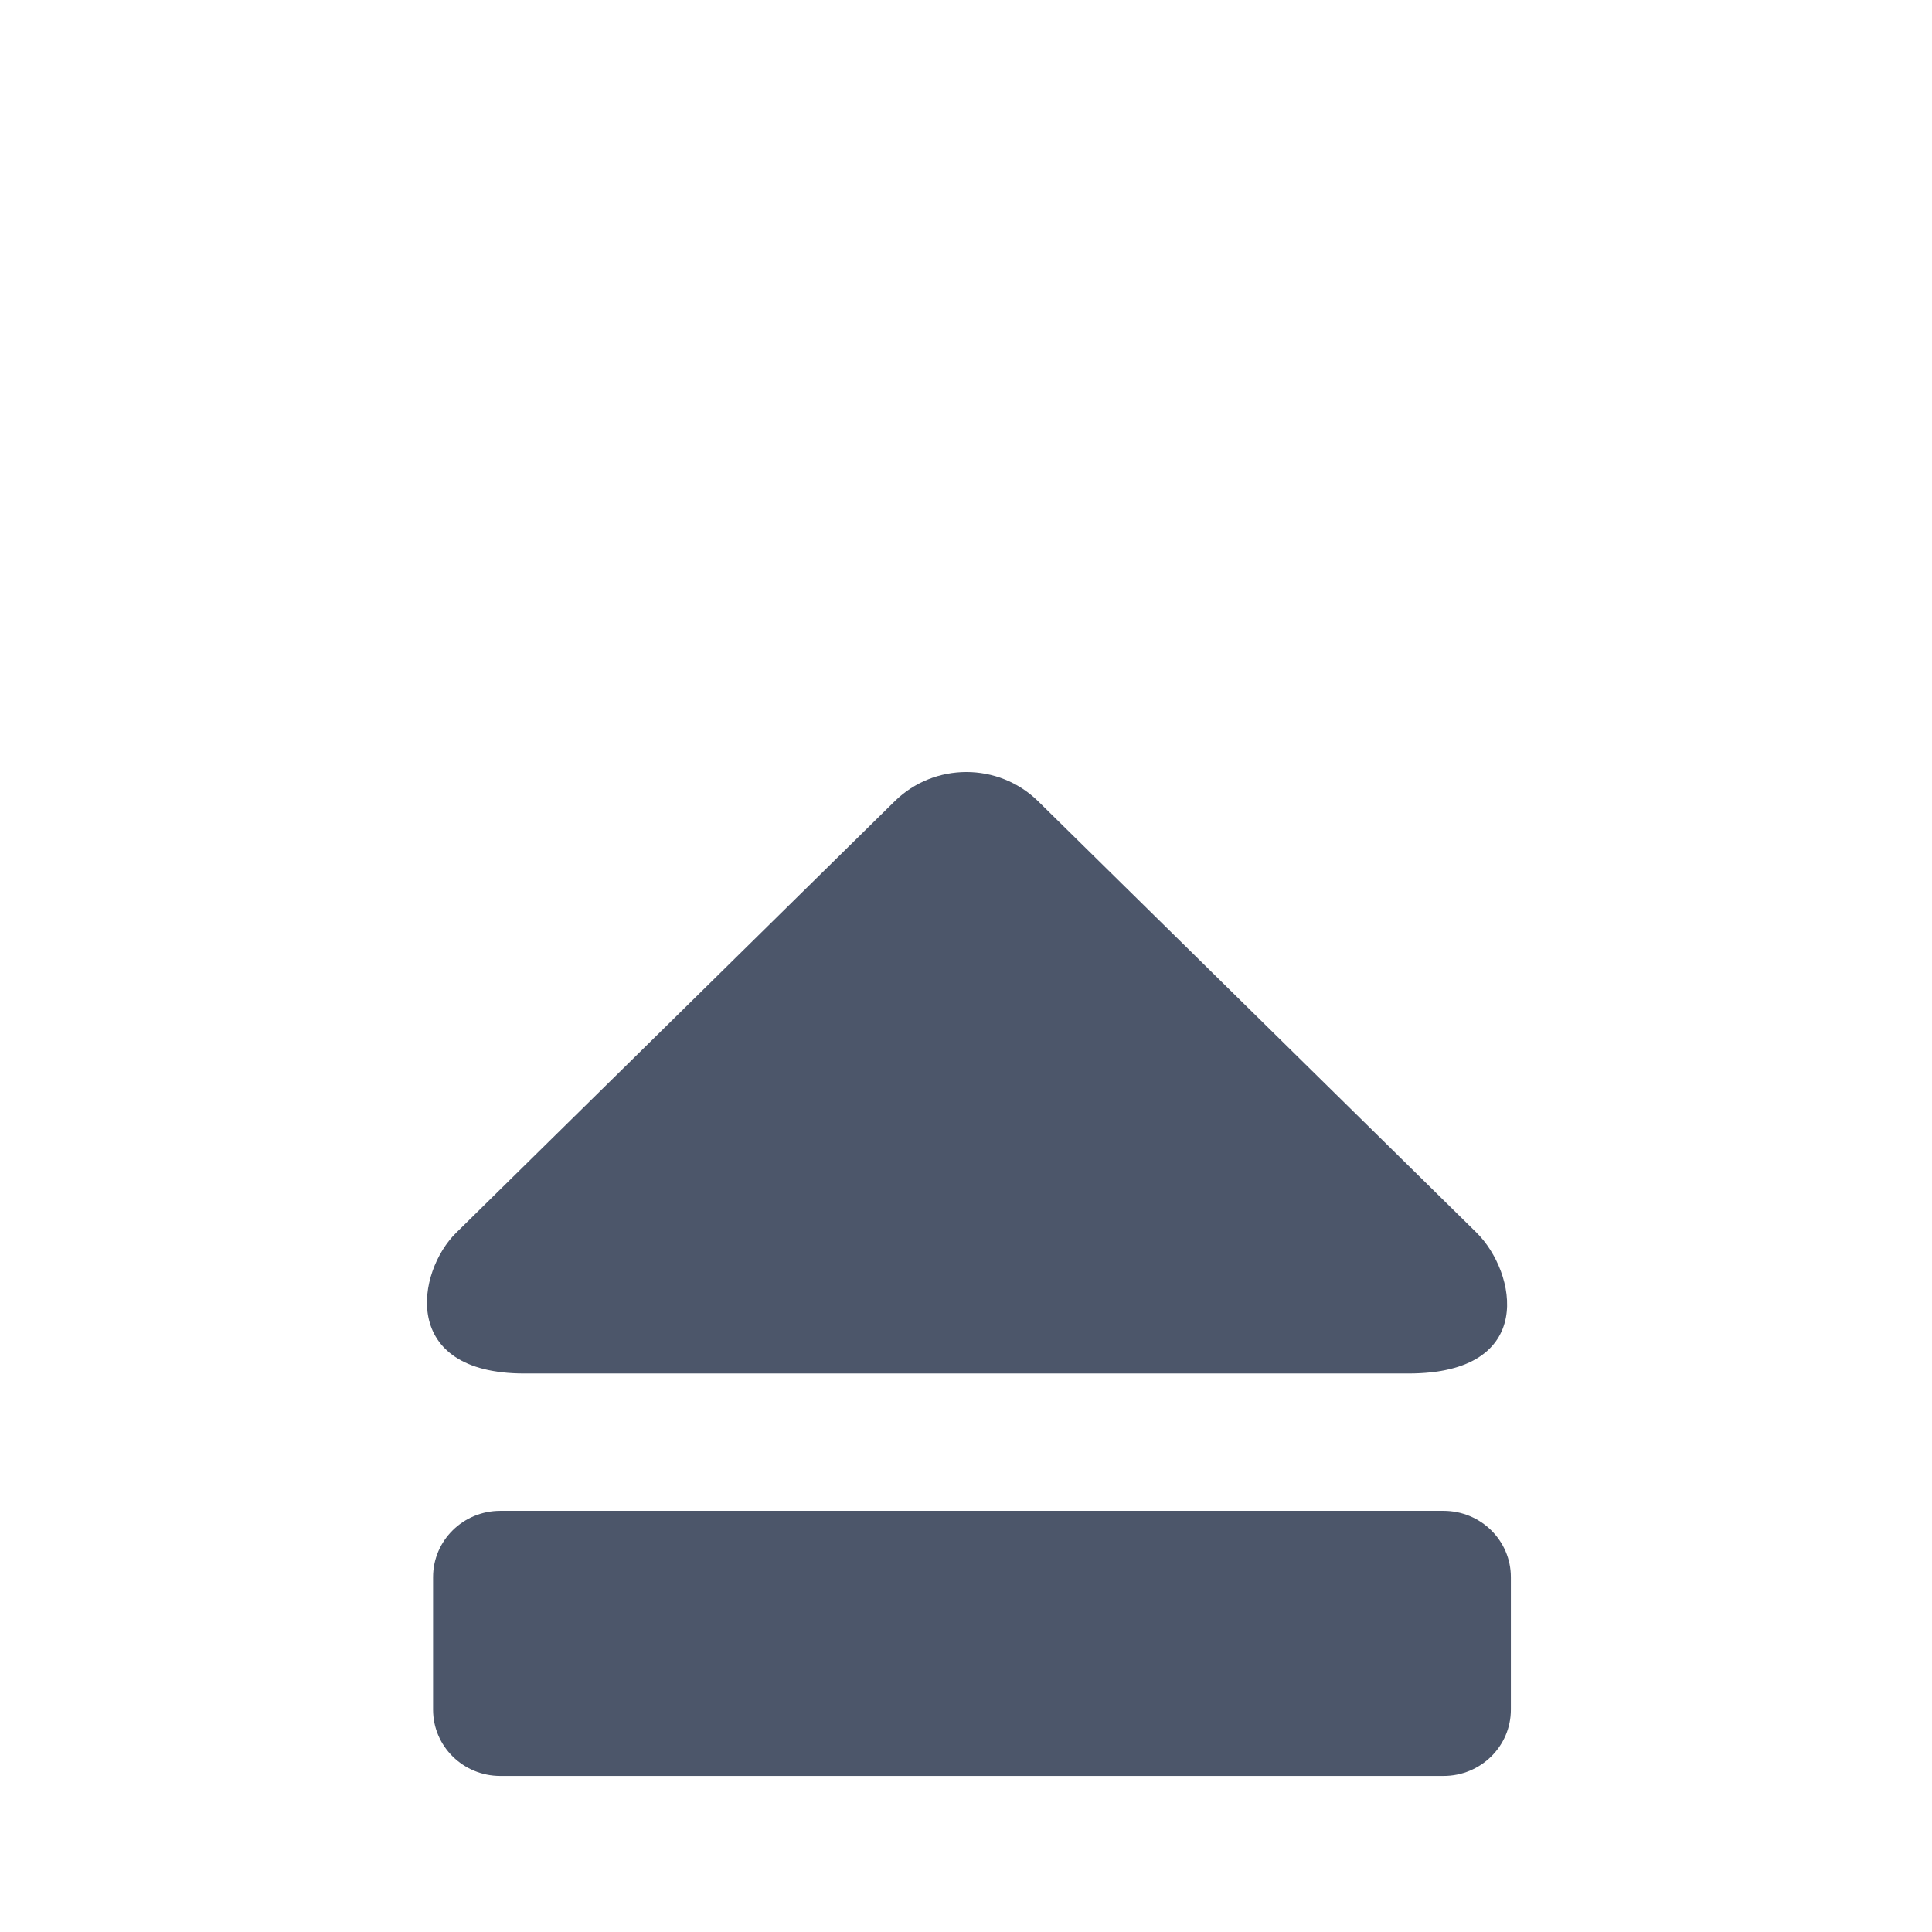
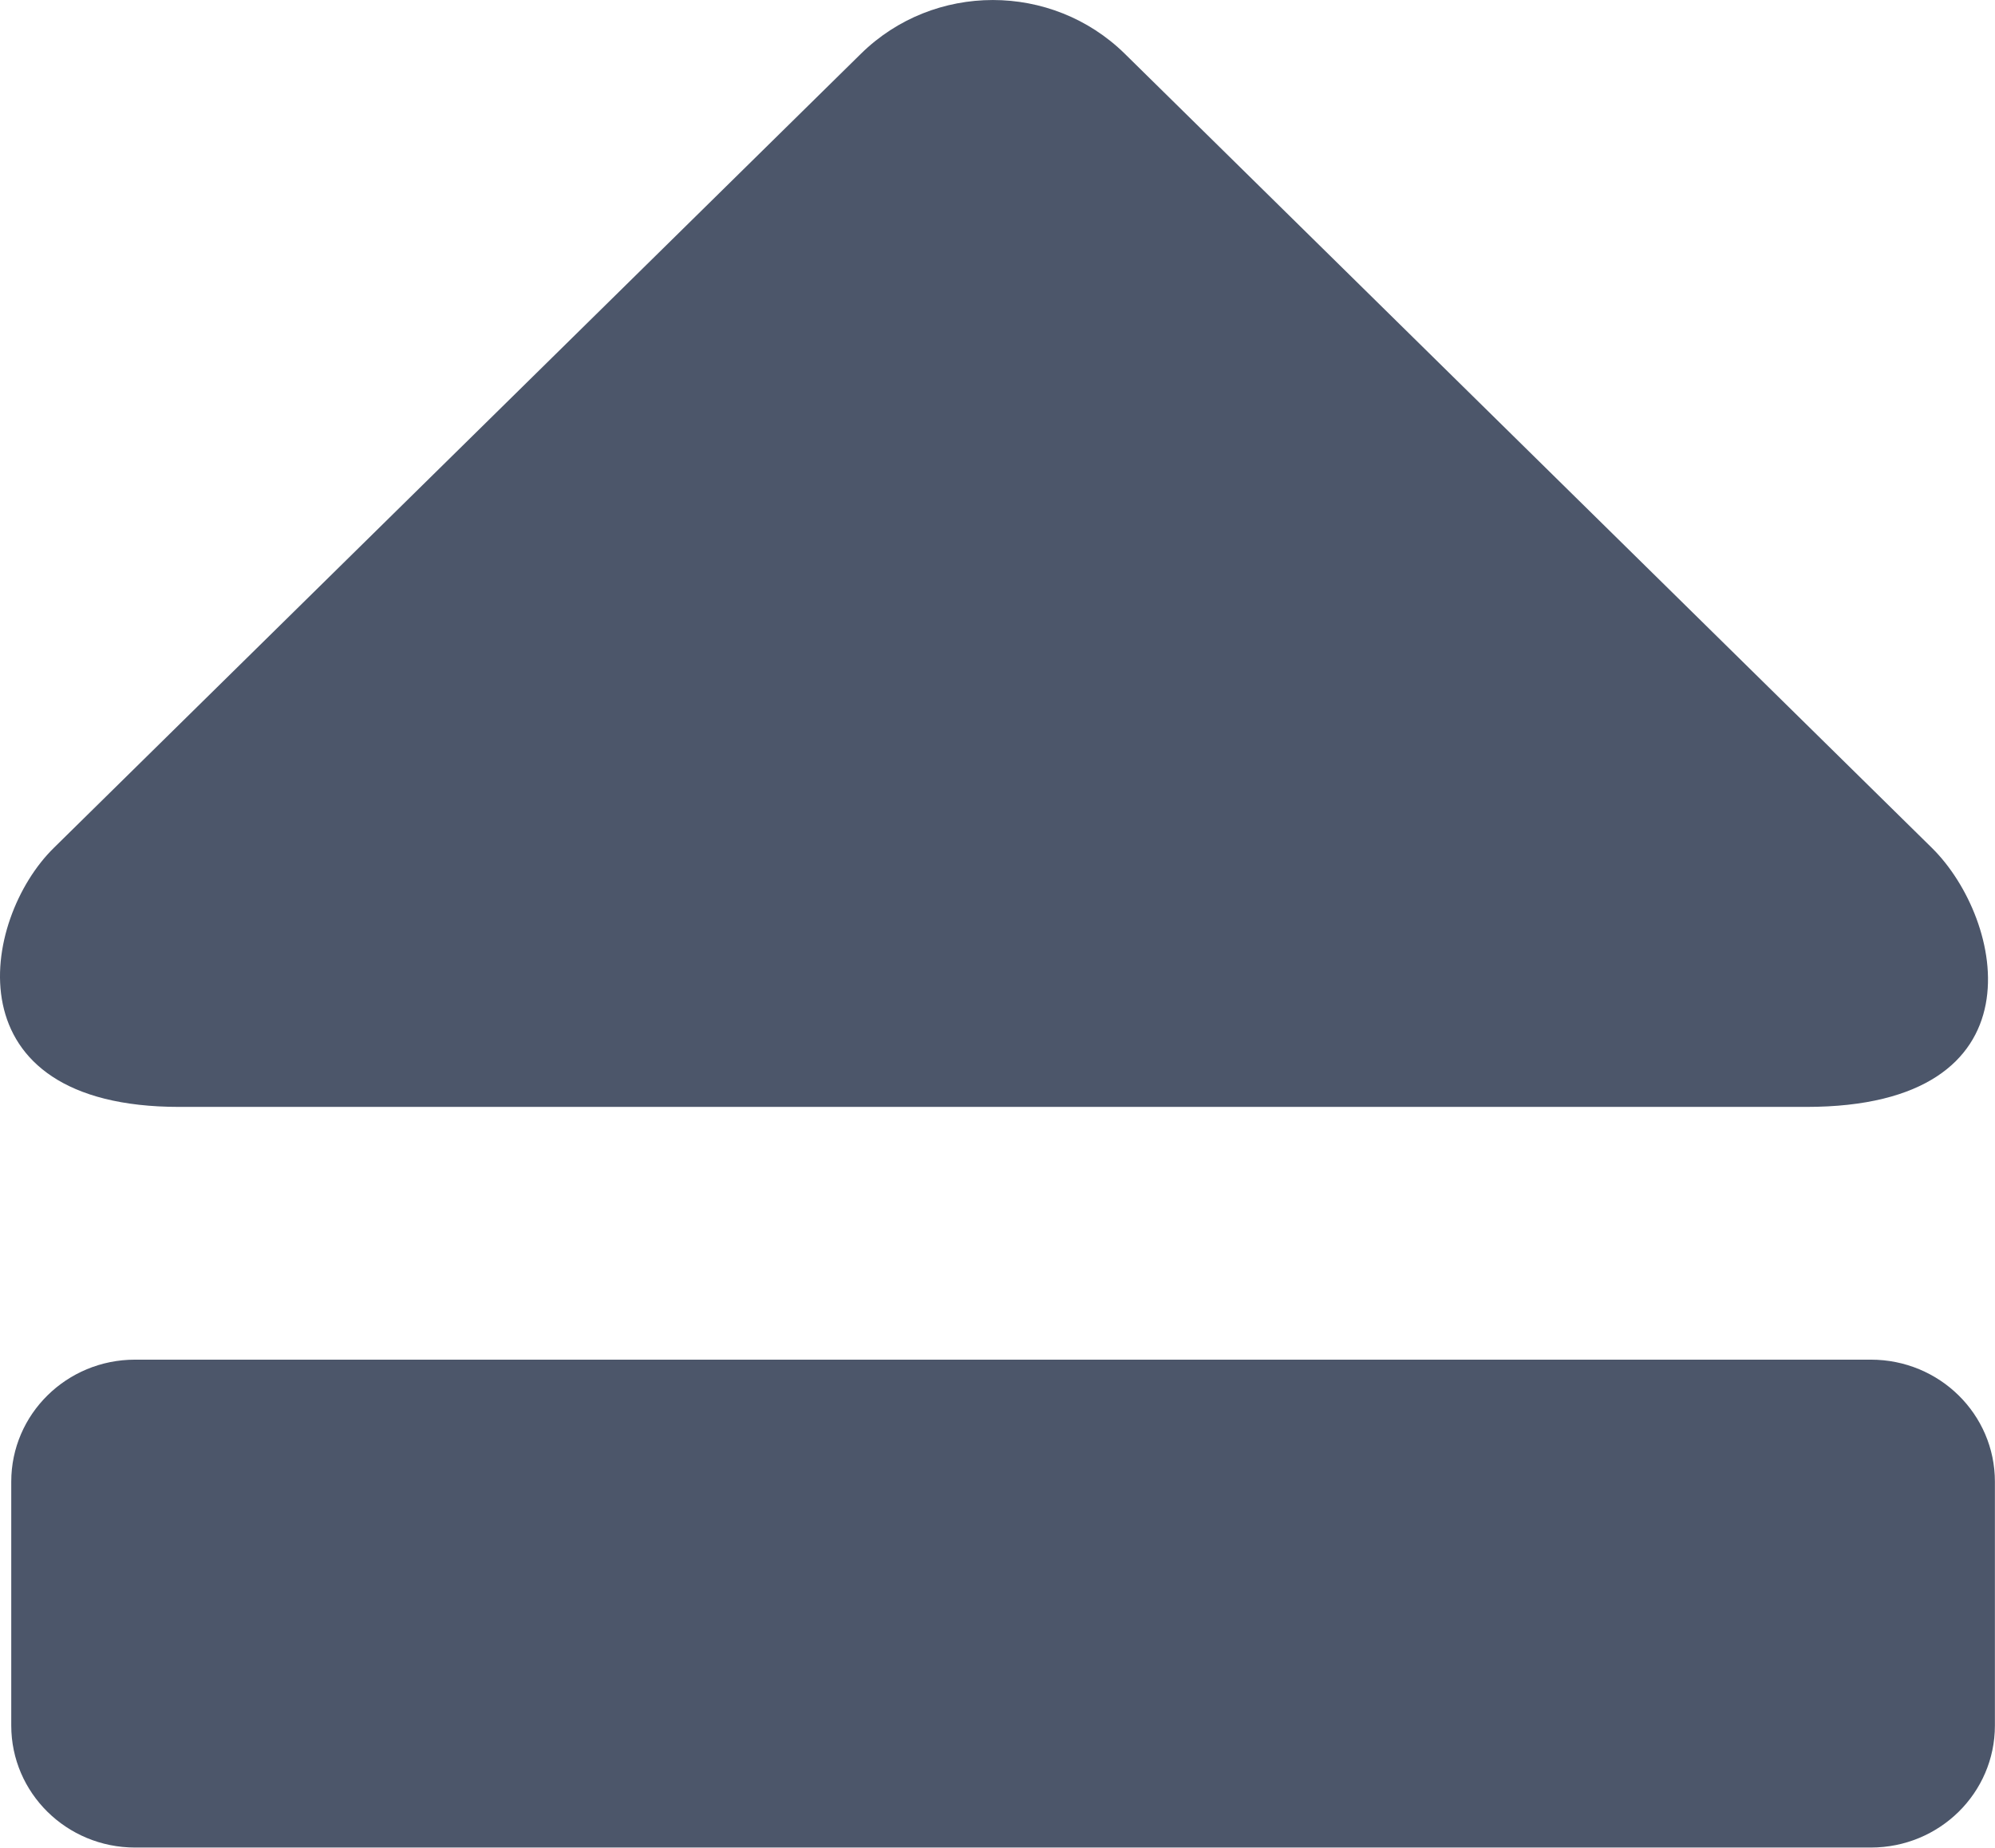
- <svg xmlns="http://www.w3.org/2000/svg" width="800px" height="800px" viewBox="0 -0.5 17 17" version="1.1" class="si-glyph si-glyph-eject" id="svg1407">
+ <svg xmlns="http://www.w3.org/2000/svg" width="448.824" height="415.704" viewBox="0 -0.5 9.538 8.834" version="1.1" class="si-glyph si-glyph-eject" id="svg1407">
  <defs id="defs1397" />
-   <g stroke="none" stroke-width="1" fill="none" fill-rule="evenodd" id="g1405" transform="matrix(0.5989841,0,0,-0.5892285,3.113415,15.71844)" style="fill:#4c566a;fill-opacity:1">
+   <g stroke="none" stroke-width="1" fill="none" fill-rule="evenodd" id="g1405" transform="matrix(0.5989841,0,0,-0.5892285,-0.643415,8.925299)" style="fill:#4c566a;fill-opacity:1">
    <g transform="translate(1,1)" fill="#434343" id="g1403" style="fill:#4c566a;fill-opacity:1">
      <path d="m 1.152,0.004 c -0.546,0 -0.988,0.443 -0.988,0.99 v 1.979 c 0,0.547 0.442,0.99 0.988,0.99 h 13.855 c 0.548,0 0.99,-0.443 0.99,-0.99 V 0.994 c 0,-0.547 -0.442,-0.99 -0.99,-0.99 z" class="si-glyph-fill" id="path1399" style="fill:#4c566a;fill-opacity:1" />
      <path d="m 9.051,14.561 c -0.582,0.58 -1.523,0.58 -2.104,0 L 0.504,8.116 c -0.582,-0.58 -0.838,-2.102 1,-2.102 h 12.988 c 1.902,0 1.582,1.521 1.002,2.102 z" class="si-glyph-fill" id="path1401" style="fill:#4c566a;fill-opacity:1" />
    </g>
  </g>
</svg>
